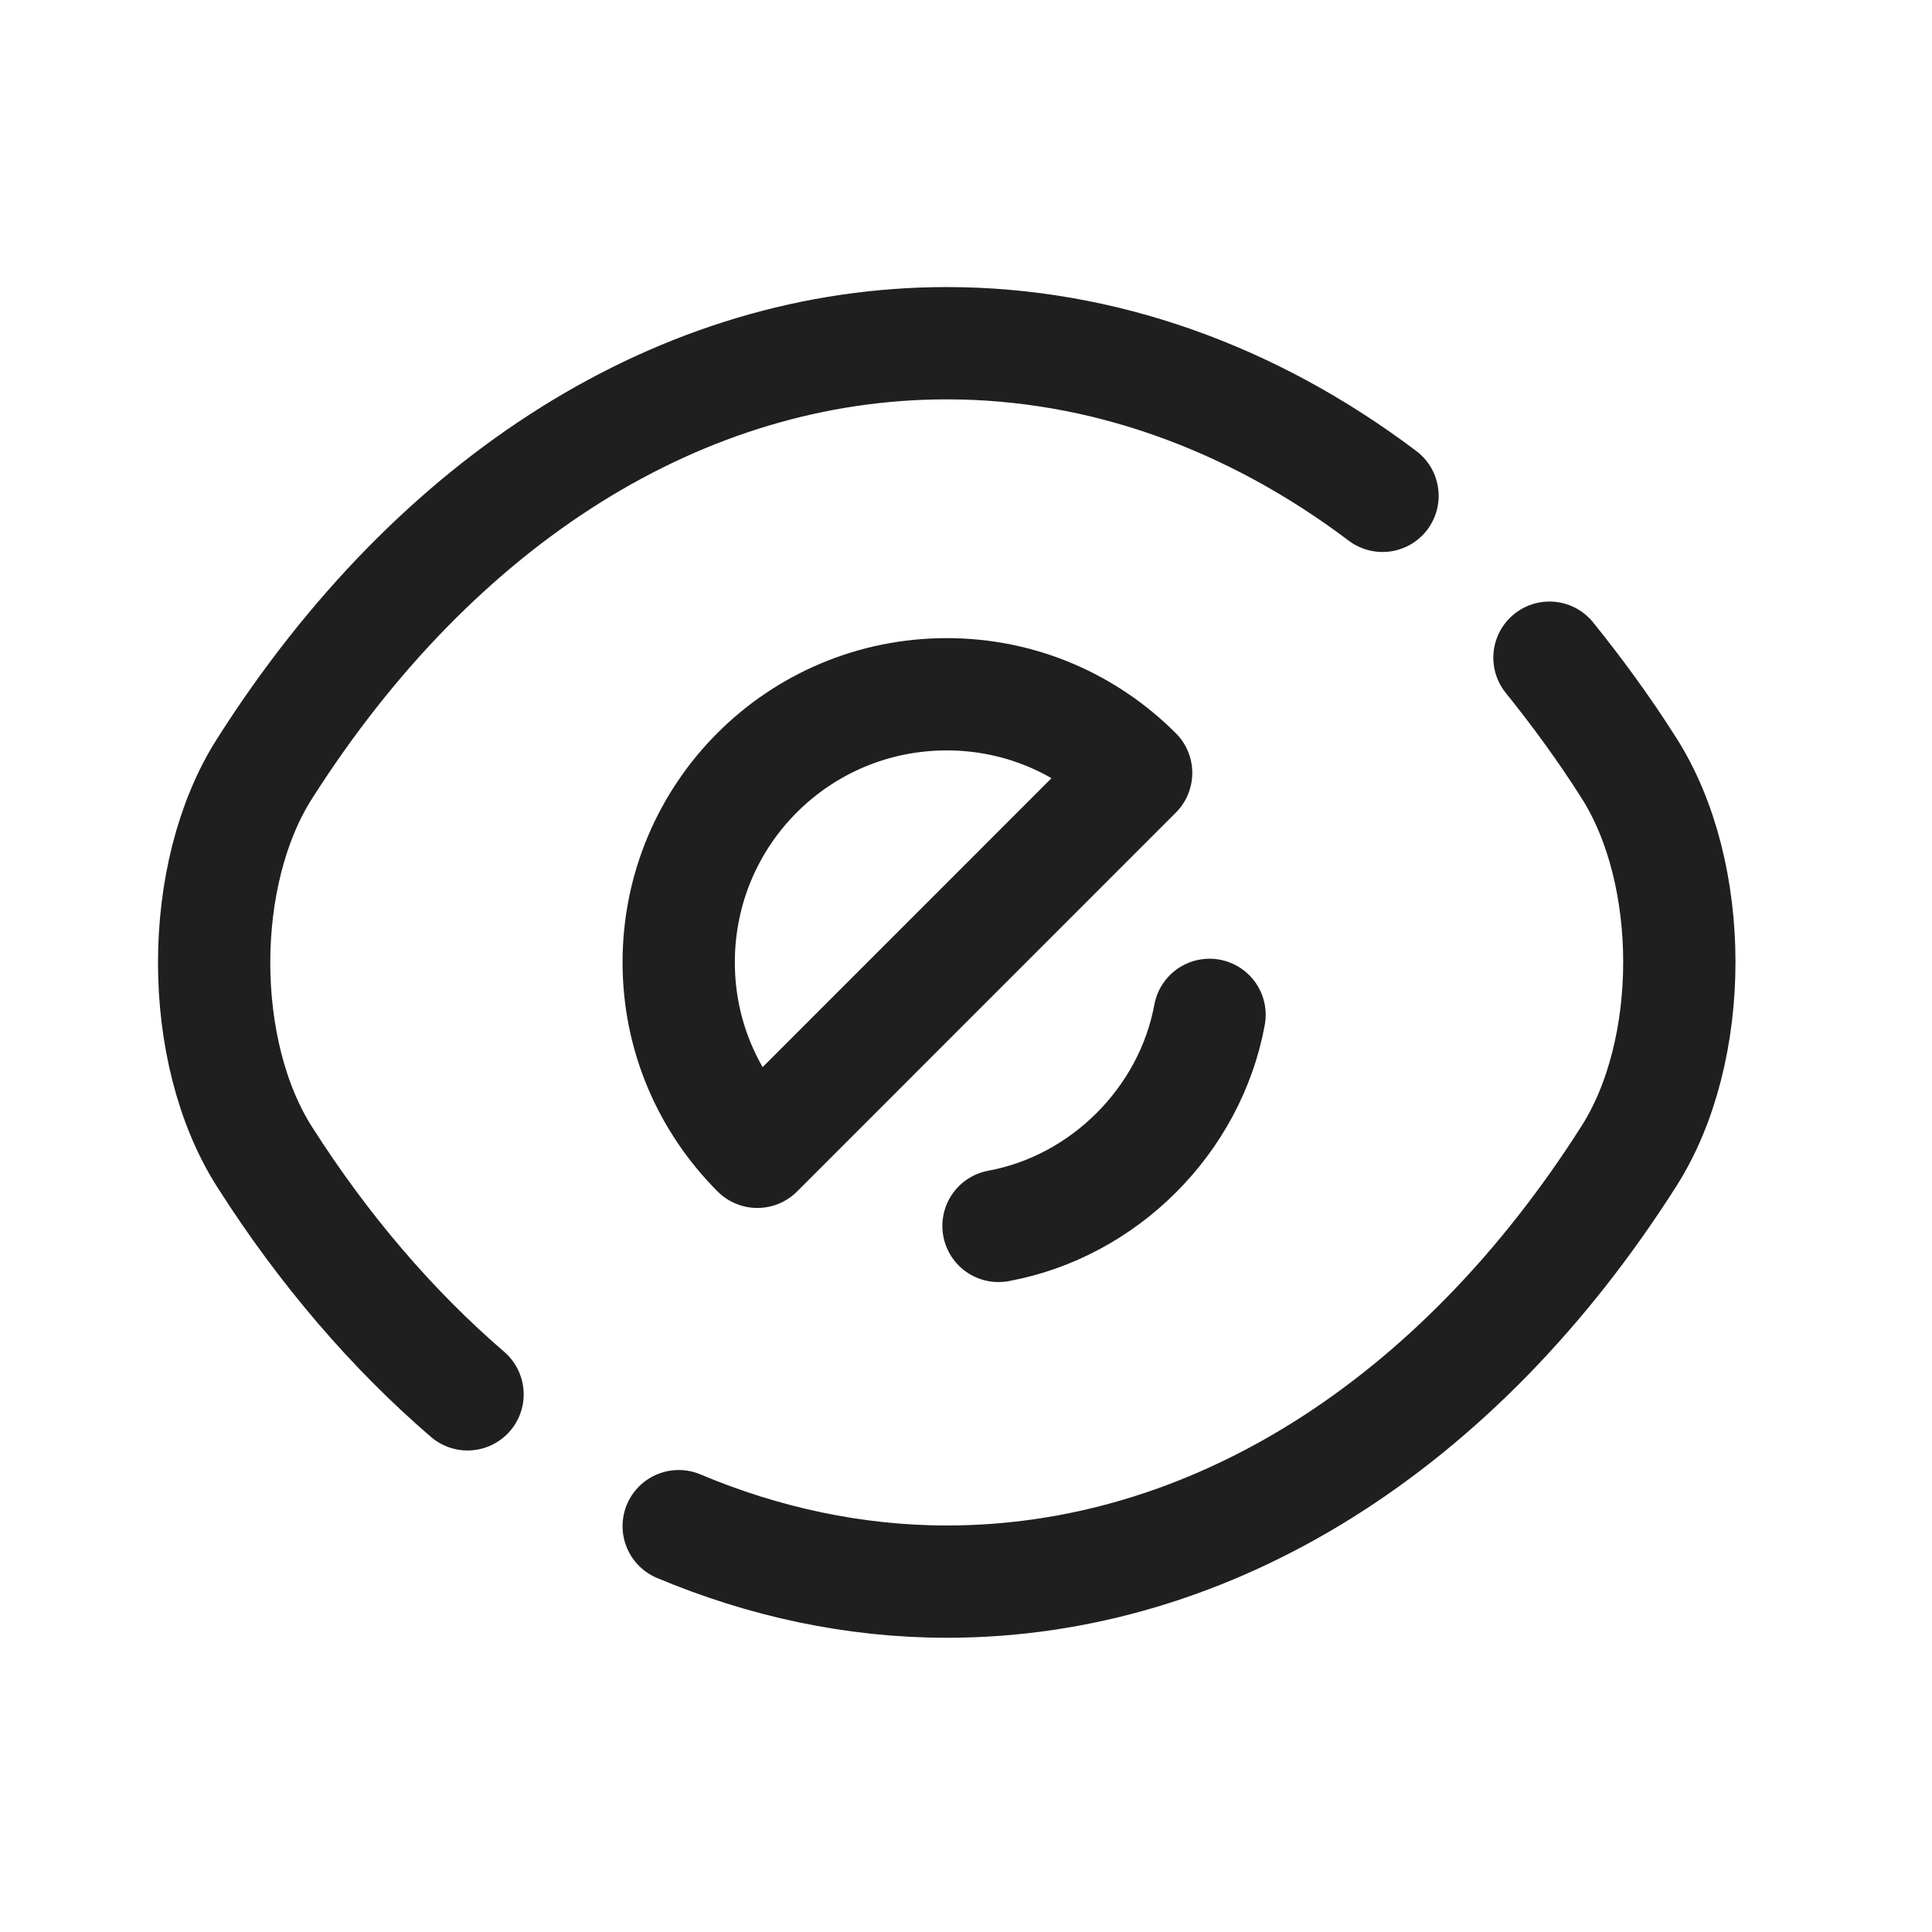
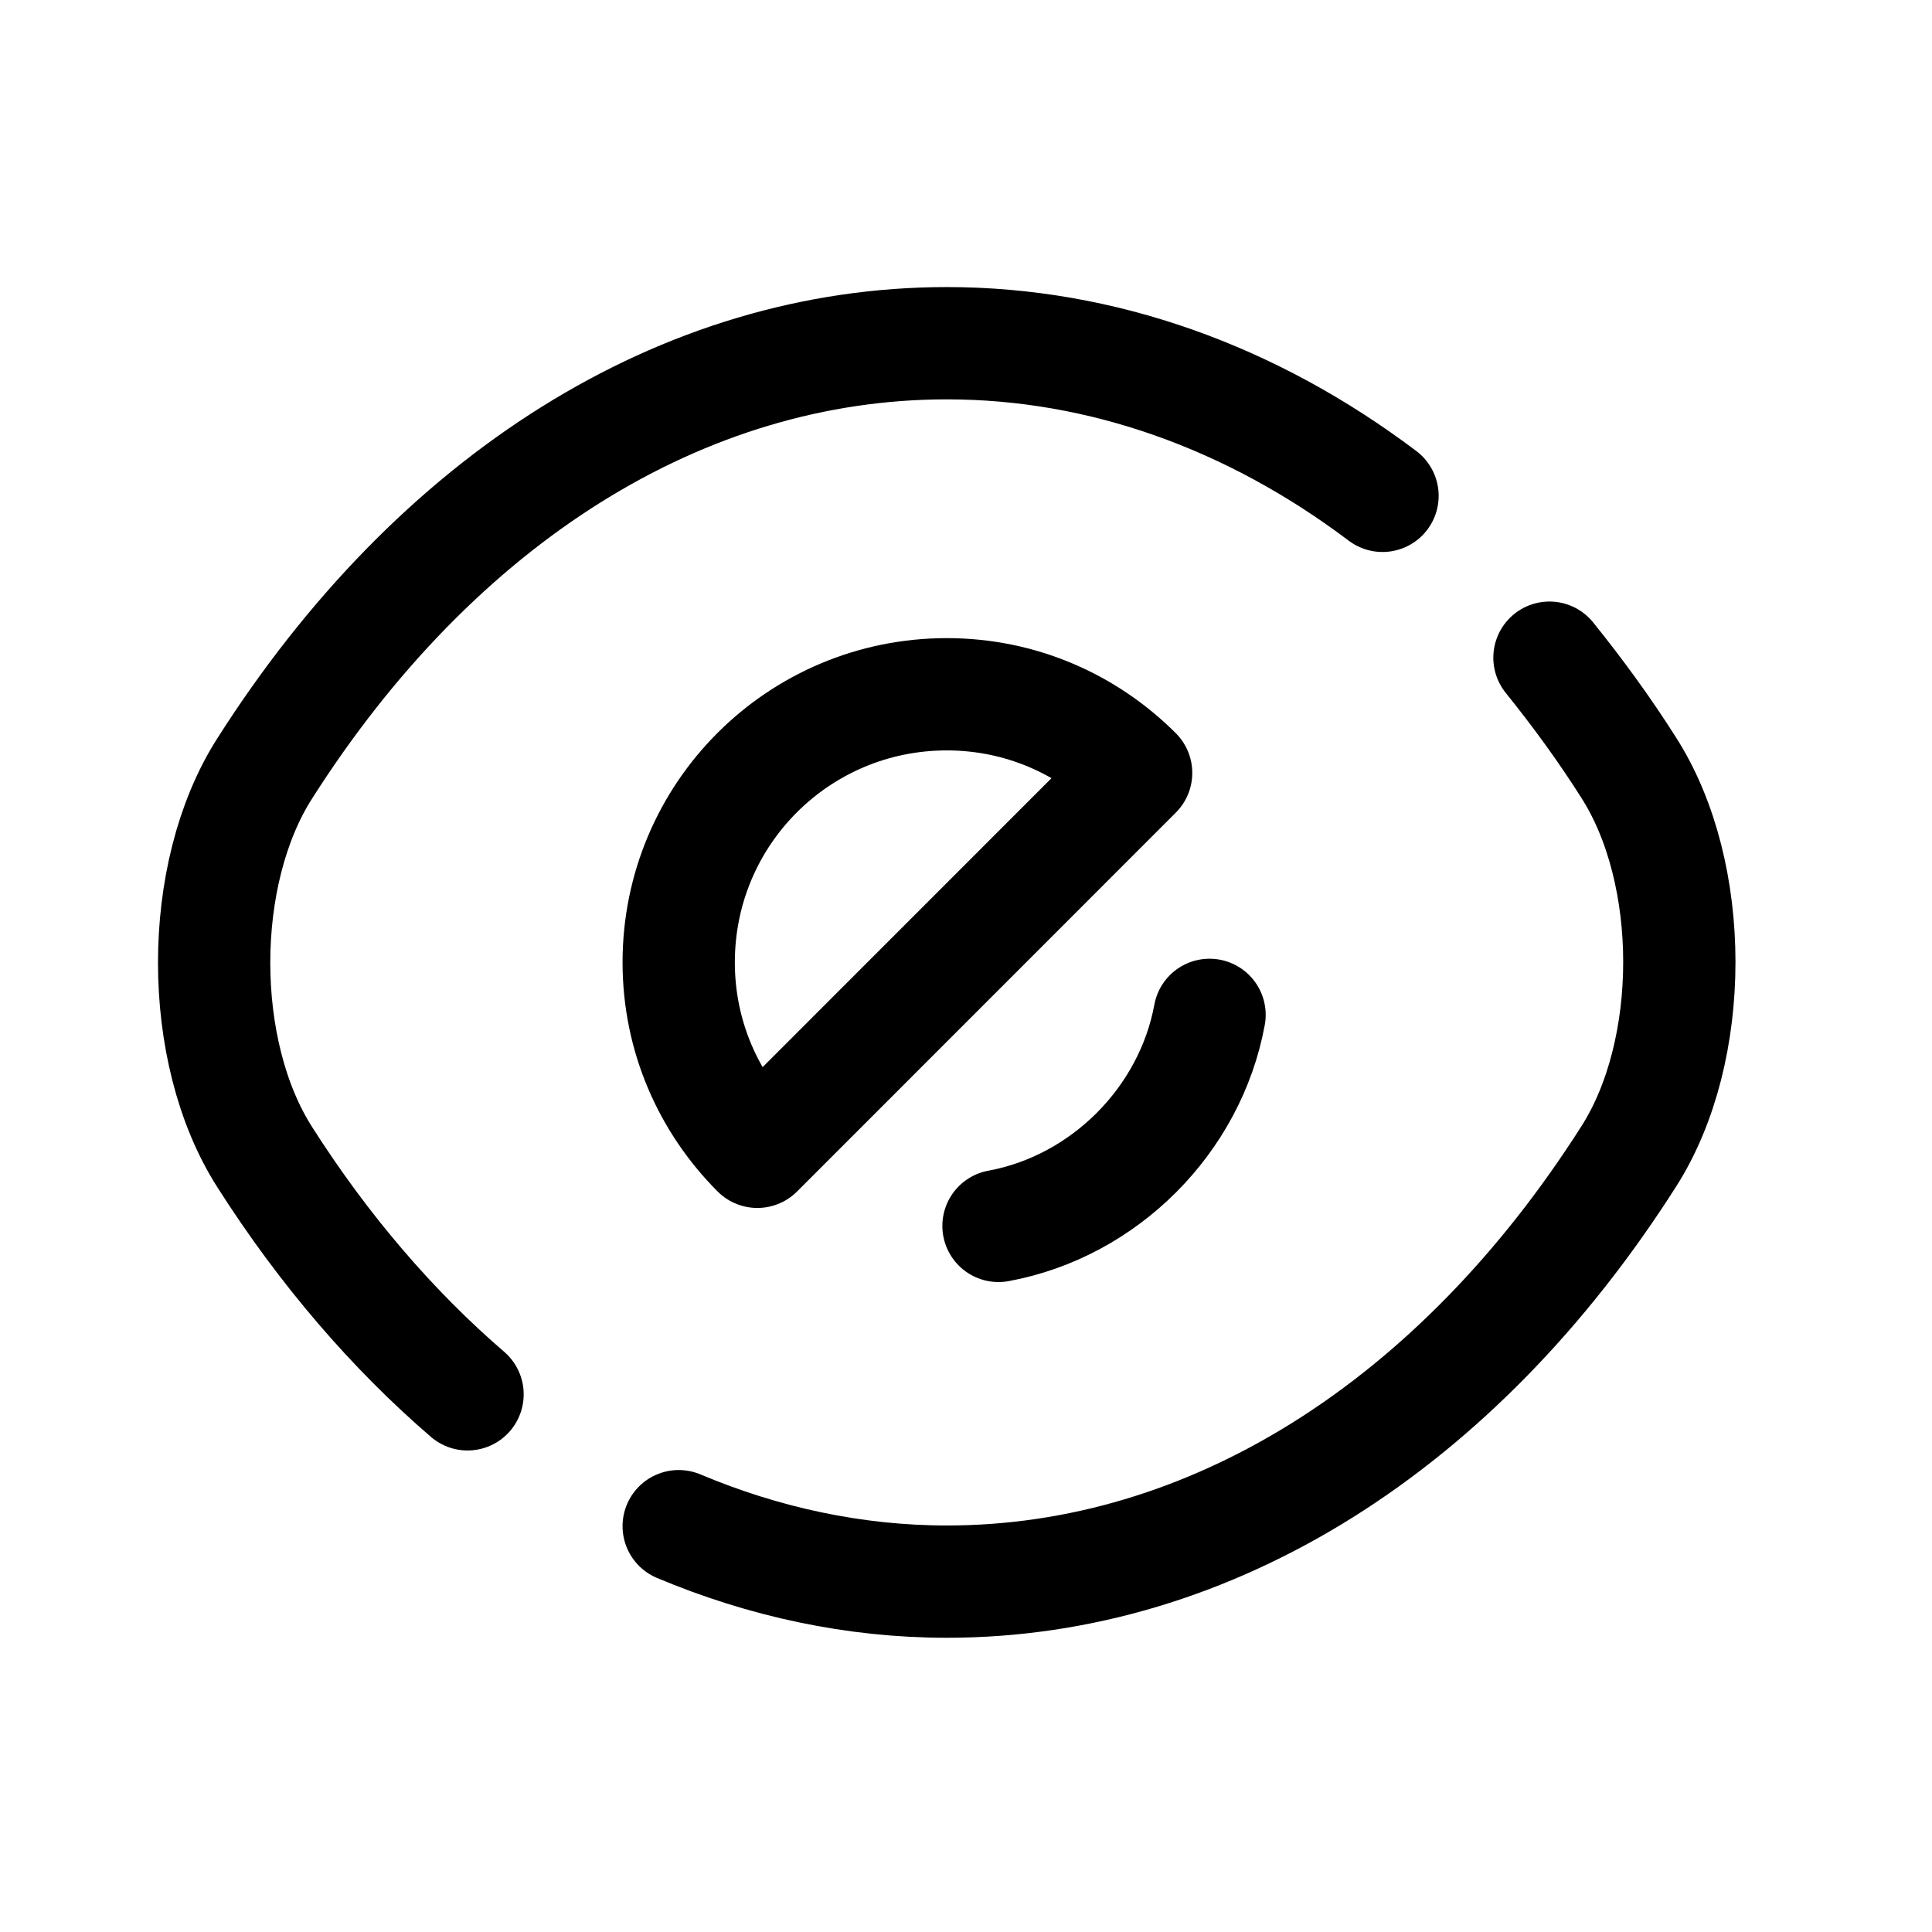
<svg xmlns="http://www.w3.org/2000/svg" width="17" height="17" viewBox="0 0 17 17" fill="none">
-   <path d="M9.997 6.801L6.664 10.135C6.236 9.706 5.972 9.12 5.972 8.468C5.972 7.163 7.026 6.109 8.331 6.109C8.983 6.109 9.569 6.373 9.997 6.801Z" stroke="#1F1F1F" stroke-width="0.988" stroke-linecap="round" stroke-linejoin="round" />
-   <path d="M12.165 4.363C11.012 3.494 9.694 3.02 8.331 3.02C6.005 3.02 3.838 4.39 2.329 6.762C1.736 7.69 1.736 9.252 2.329 10.181C2.849 10.998 3.456 11.703 4.114 12.269" stroke="#1F1F1F" stroke-width="0.988" stroke-linecap="round" stroke-linejoin="round" />
-   <path d="M5.972 13.429C6.723 13.745 7.52 13.917 8.331 13.917C10.656 13.917 12.824 12.546 14.332 10.175C14.925 9.246 14.925 7.684 14.332 6.756C14.115 6.413 13.878 6.09 13.634 5.787" stroke="#1F1F1F" stroke-width="0.988" stroke-linecap="round" stroke-linejoin="round" />
-   <path d="M10.643 8.93C10.472 9.859 9.715 10.616 8.786 10.787" stroke="#1F1F1F" stroke-width="0.988" stroke-linecap="round" stroke-linejoin="round" />
+   <path d="M9.997 6.801L6.664 10.135C6.236 9.706 5.972 9.12 5.972 8.468C5.972 7.163 7.026 6.109 8.331 6.109C8.983 6.109 9.569 6.373 9.997 6.801Z" stroke="currentColor" stroke-width="0.988" stroke-linecap="round" stroke-linejoin="round" />
+   <path d="M12.165 4.363C11.012 3.494 9.694 3.02 8.331 3.02C6.005 3.02 3.838 4.39 2.329 6.762C1.736 7.69 1.736 9.252 2.329 10.181C2.849 10.998 3.456 11.703 4.114 12.269" stroke="currentColor" stroke-width="0.988" stroke-linecap="round" stroke-linejoin="round" />
+   <path d="M5.972 13.429C6.723 13.745 7.52 13.917 8.331 13.917C10.656 13.917 12.824 12.546 14.332 10.175C14.925 9.246 14.925 7.684 14.332 6.756C14.115 6.413 13.878 6.09 13.634 5.787" stroke="currentColor" stroke-width="0.988" stroke-linecap="round" stroke-linejoin="round" />
+   <path d="M10.643 8.93C10.472 9.859 9.715 10.616 8.786 10.787" stroke="currentColor" stroke-width="0.988" stroke-linecap="round" stroke-linejoin="round" />
</svg>
